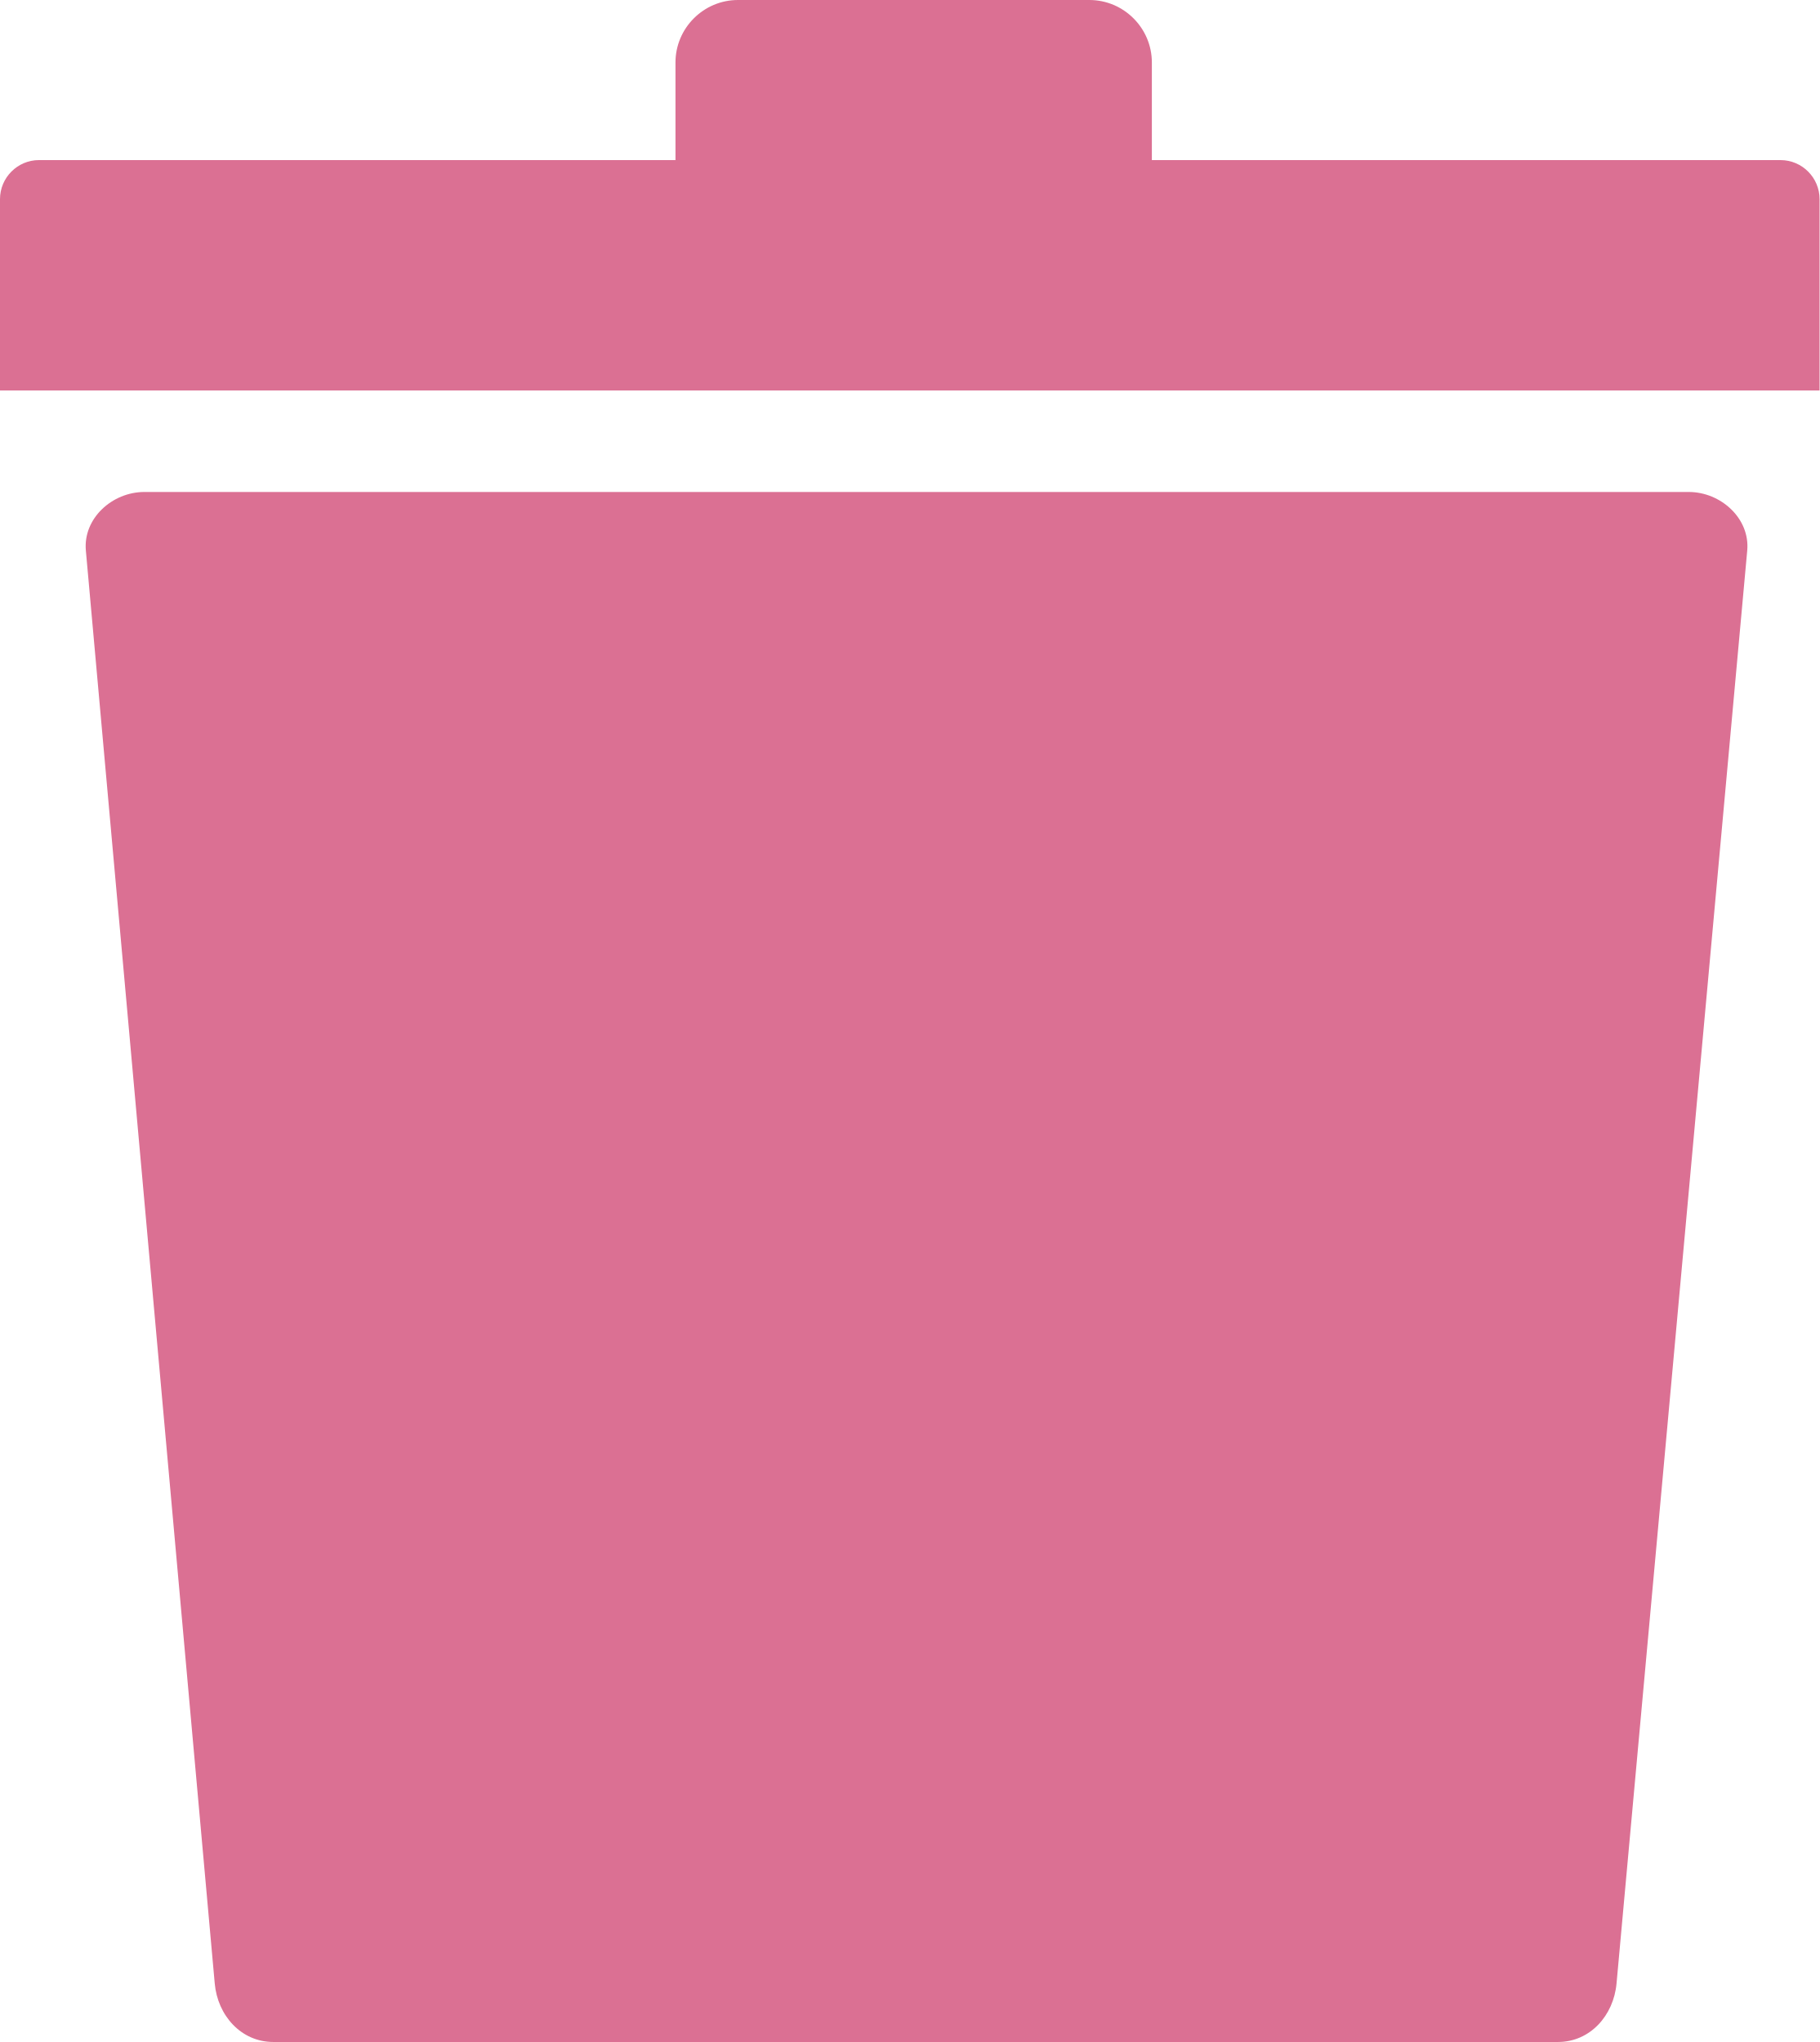
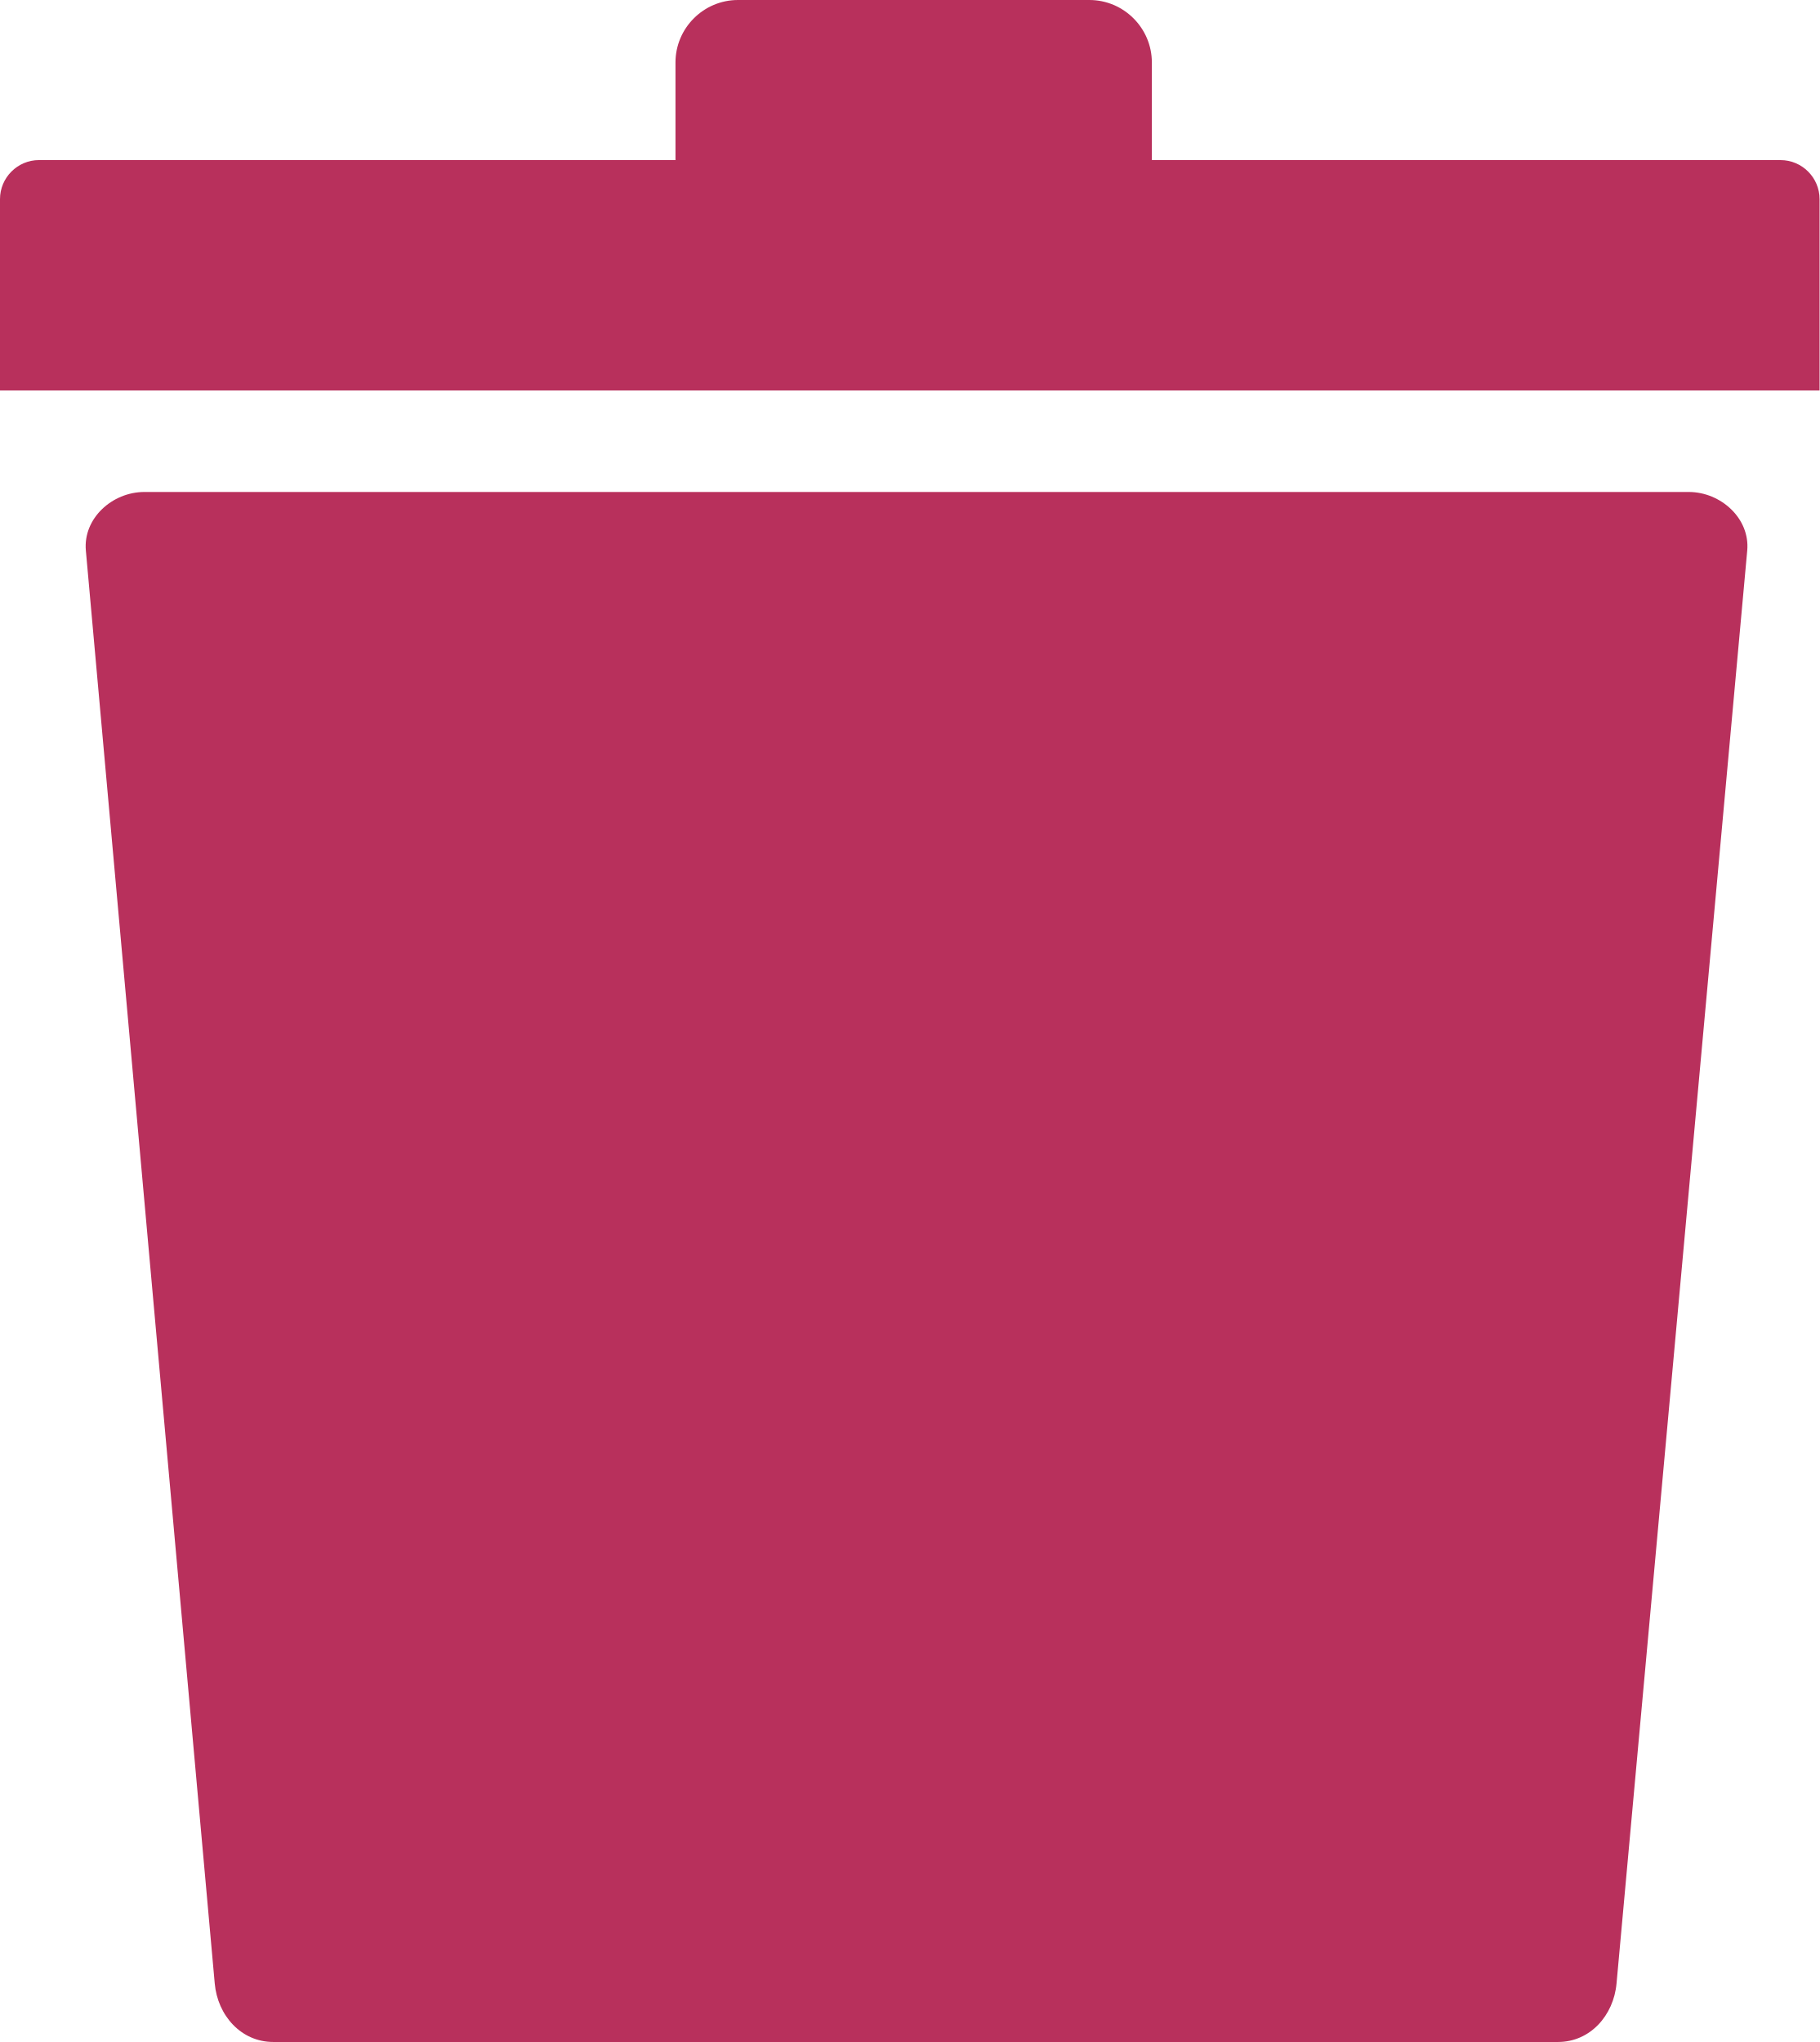
<svg xmlns="http://www.w3.org/2000/svg" version="1.1" id="Layer_1" x="0px" y="0px" width="109.484px" height="122.88px" viewBox="0 0 109.484 122.88" enable-background="new 0 0 109.484 122.88" xml:space="preserve">
  <g>
-     <path fill="palevioletred" clip-rule="evenodd" d="M2.347,9.633h38.297V3.76c0-2.068,1.689-3.76,3.76-3.76h21.144 c2.07,0,3.76,1.691,3.76,3.76v5.874h37.83c1.293,0,2.347,1.057,2.347,2.349v11.514H0V11.982C0,10.69,1.055,9.633,2.347,9.633 L2.347,9.633z M8.69,29.605h92.921c1.937,0,3.696,1.599,3.521,3.524l-7.864,86.229c-0.174,1.926-1.59,3.521-3.523,3.521h-77.3 c-1.934,0-3.352-1.592-3.524-3.521L5.166,33.129C4.994,31.197,6.751,29.605,8.69,29.605L8.69,29.605z M69.077,42.998h9.866v65.314 h-9.866V42.998L69.077,42.998z M30.072,42.998h9.867v65.314h-9.867V42.998L30.072,42.998z M49.572,42.998h9.869v65.314h-9.869 V42.998L49.572,42.998z" />
+     <path fill="#b8305c" clip-rule="evenodd" d="M2.347,9.633h38.297V3.76c0-2.068,1.689-3.76,3.76-3.76h21.144 c2.07,0,3.76,1.691,3.76,3.76v5.874h37.83c1.293,0,2.347,1.057,2.347,2.349v11.514H0V11.982C0,10.69,1.055,9.633,2.347,9.633 L2.347,9.633z M8.69,29.605h92.921c1.937,0,3.696,1.599,3.521,3.524l-7.864,86.229c-0.174,1.926-1.59,3.521-3.523,3.521h-77.3 c-1.934,0-3.352-1.592-3.524-3.521L5.166,33.129C4.994,31.197,6.751,29.605,8.69,29.605L8.69,29.605z M69.077,42.998h9.866v65.314 h-9.866V42.998L69.077,42.998z M30.072,42.998h9.867v65.314h-9.867V42.998L30.072,42.998z M49.572,42.998h9.869v65.314h-9.869 V42.998L49.572,42.998z" />
  </g>
</svg>
